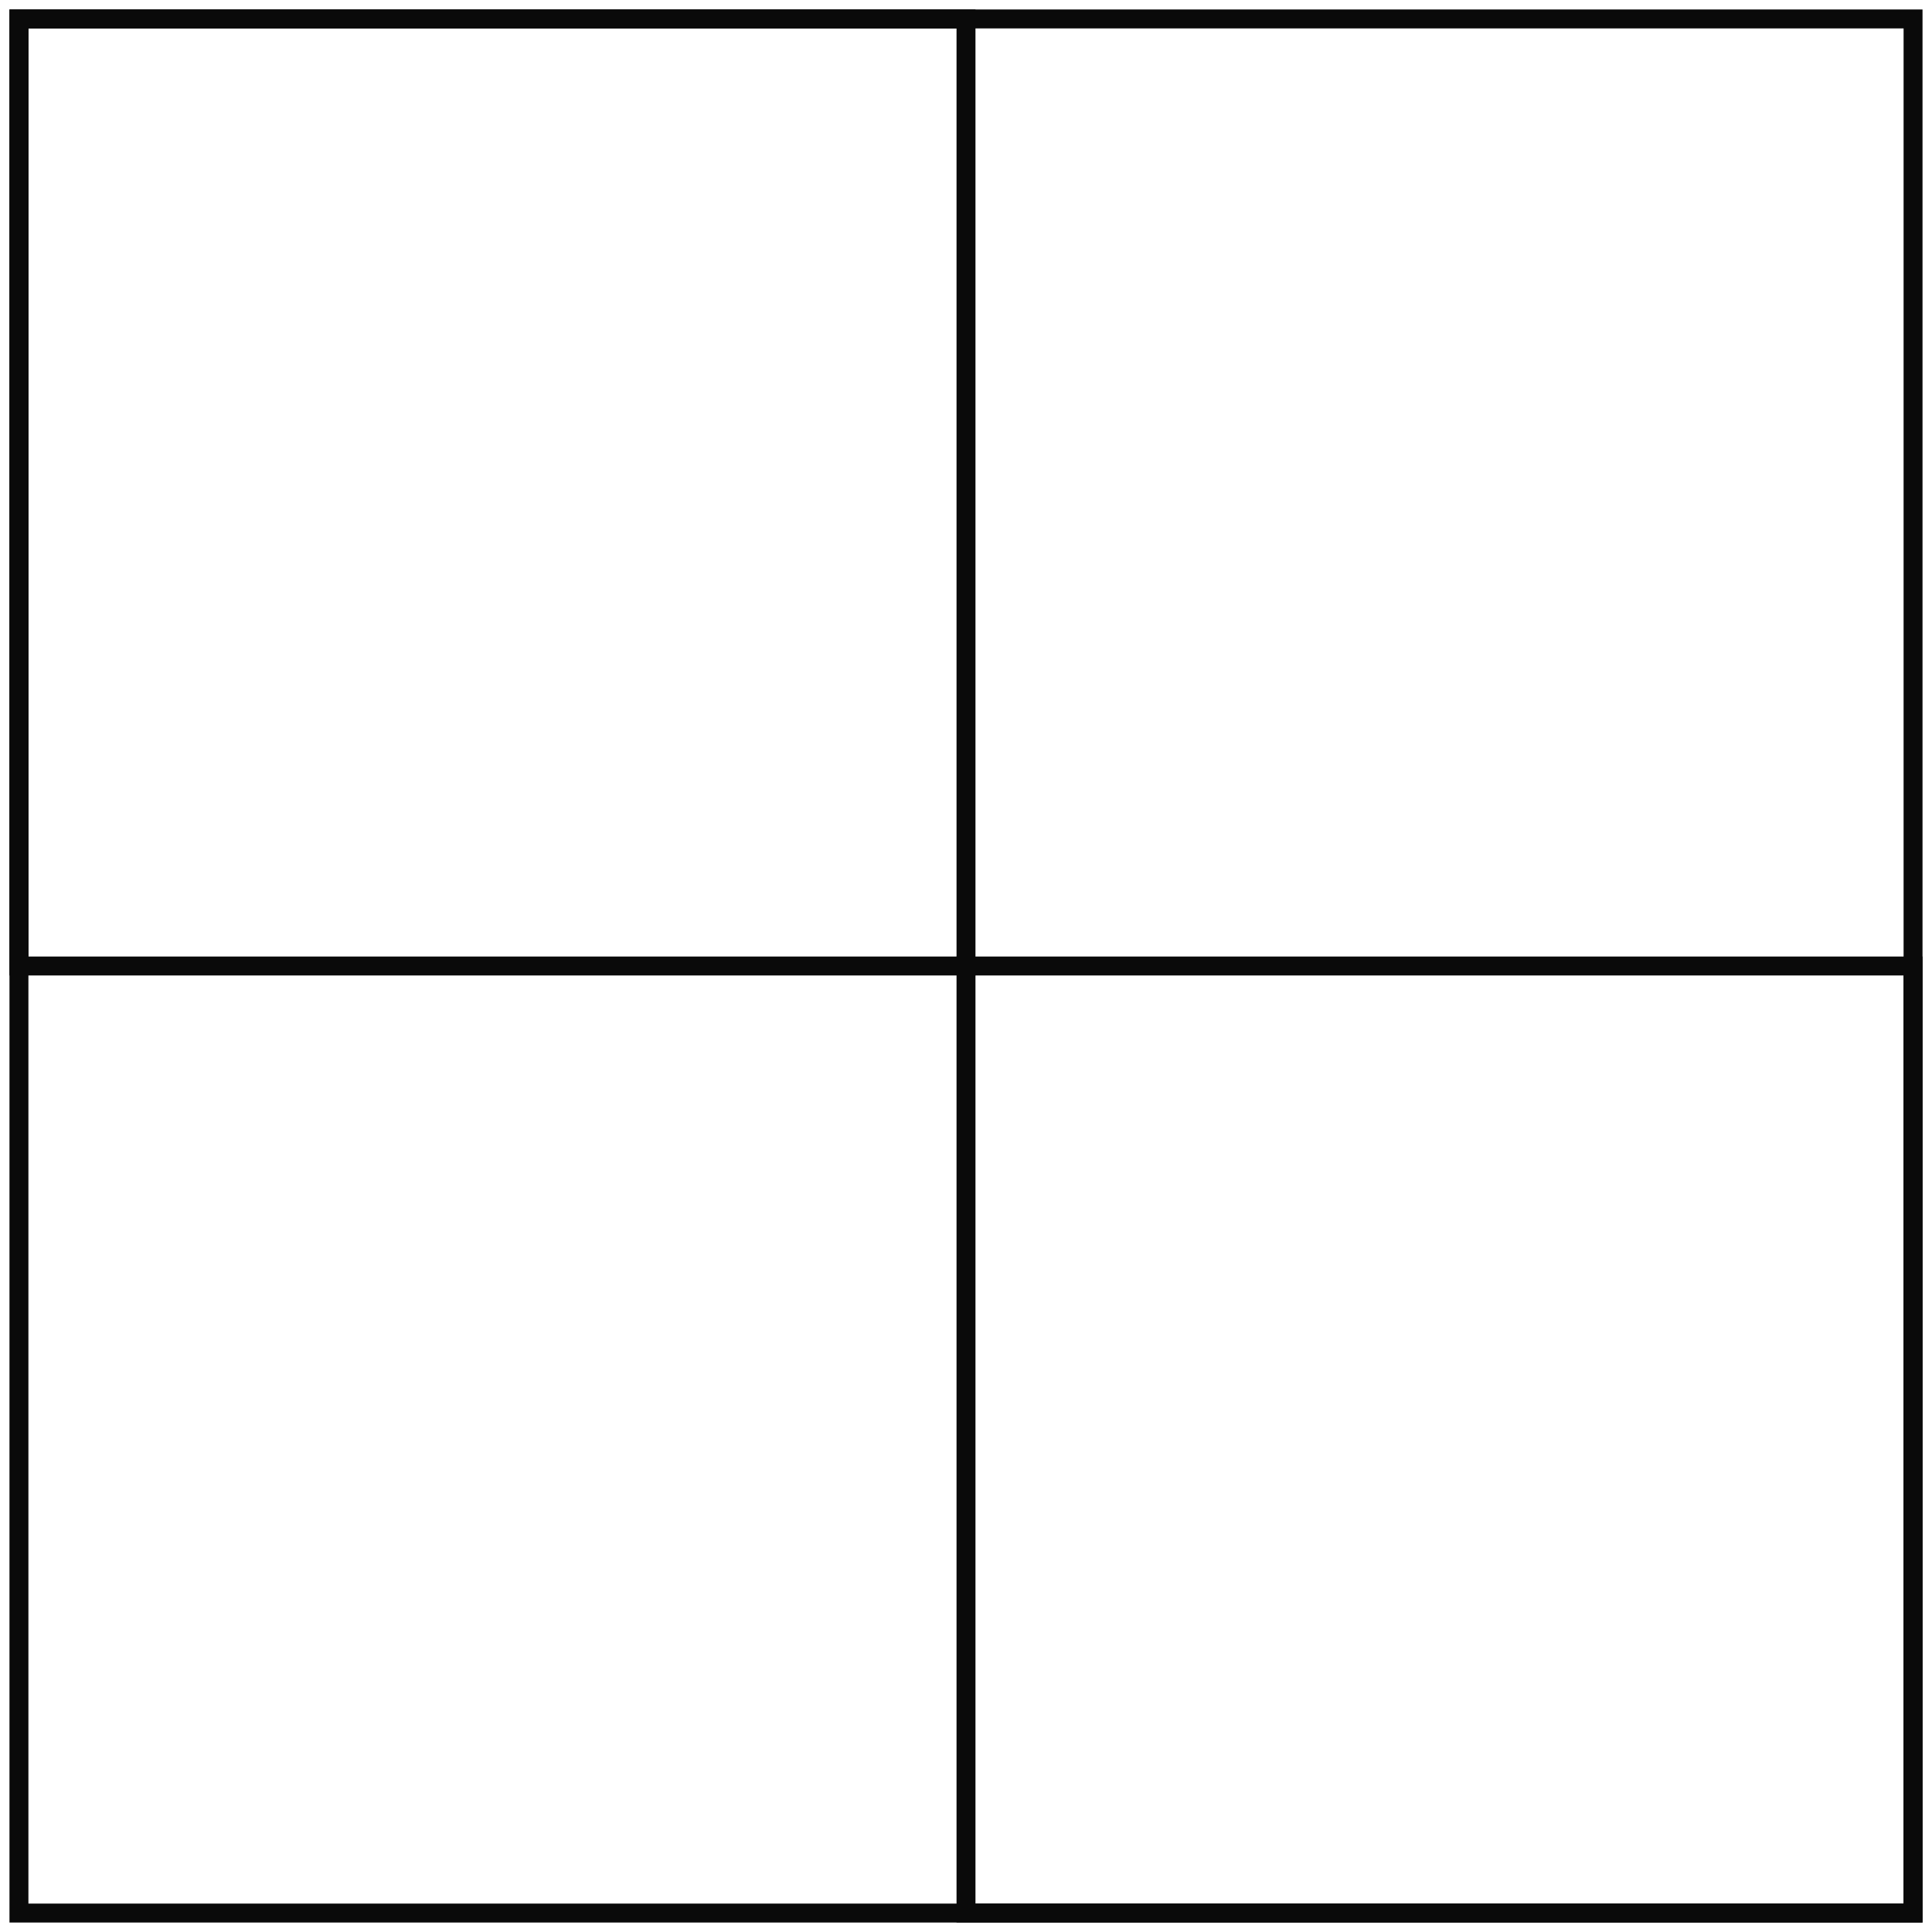
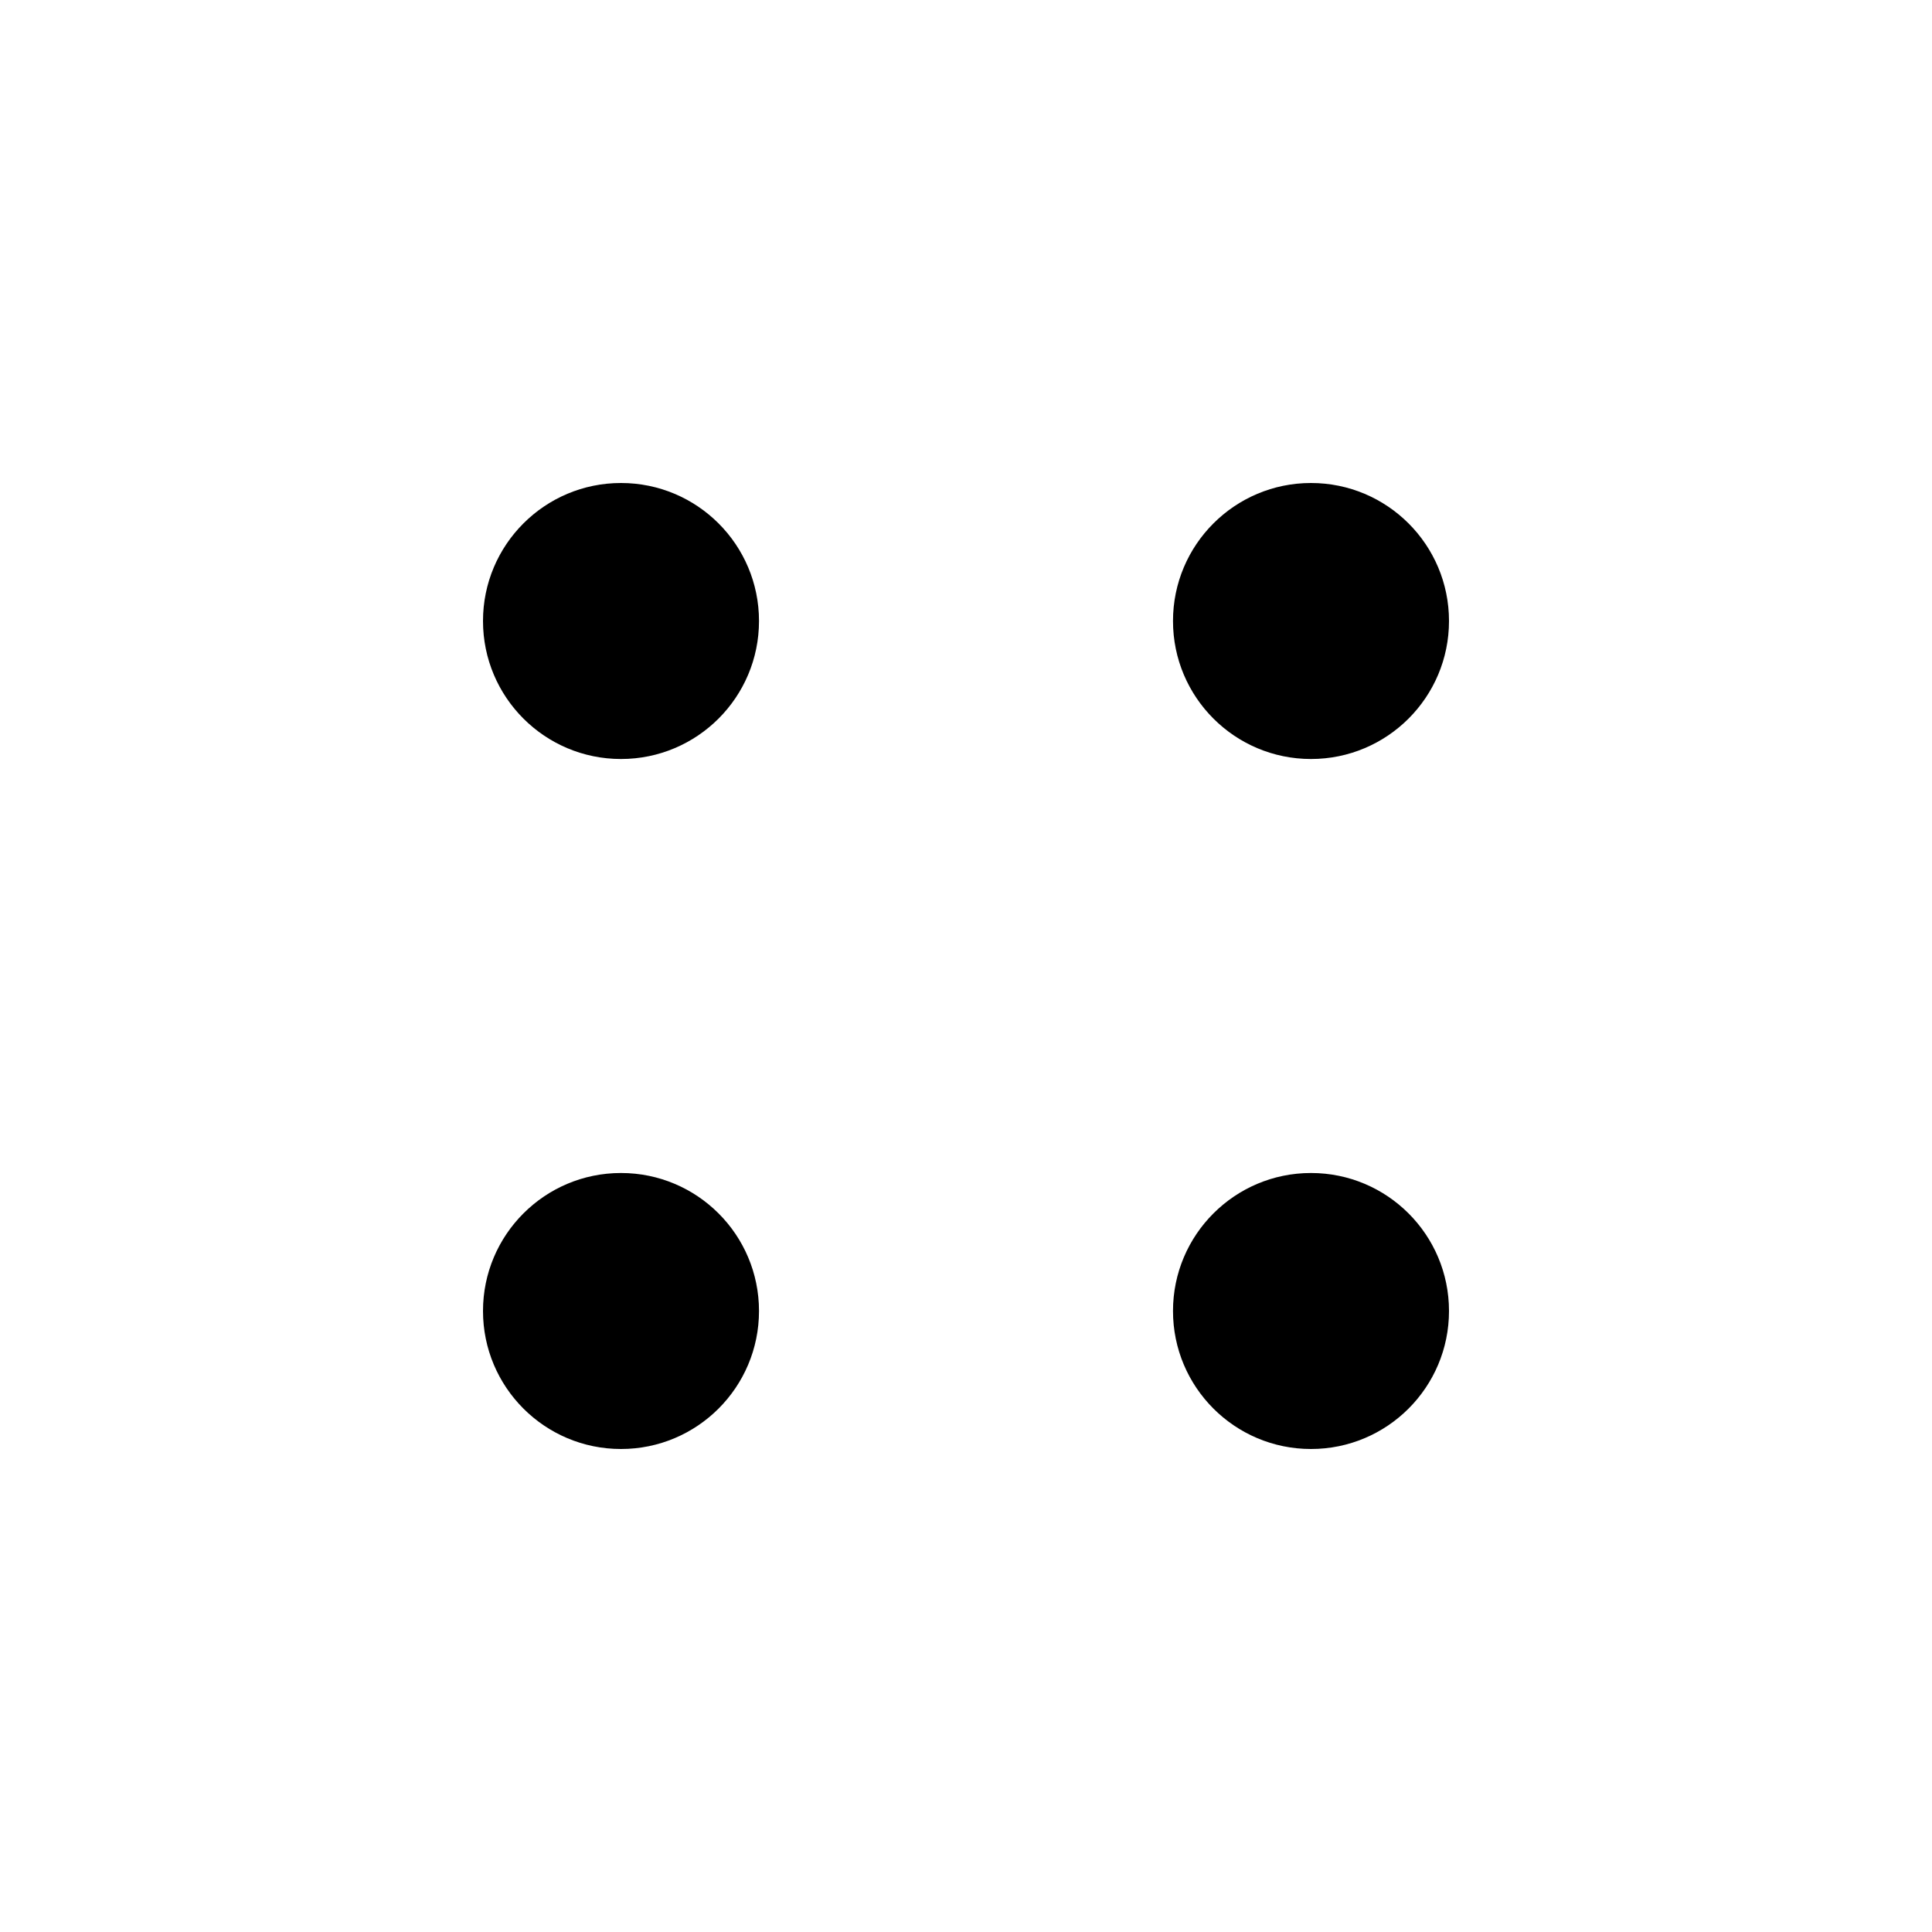
- <svg xmlns="http://www.w3.org/2000/svg" width="102" height="102" viewBox="0 0 102 102" fill="none">
-   <rect x="1" y="1" width="100" height="100" stroke="#0A0A0A" />
-   <rect x="51" y="51" width="50" height="50" stroke="#0A0A0A" />
-   <rect x="1" y="1" width="50" height="50" stroke="#0A0A0A" />
+ <svg xmlns="http://www.w3.org/2000/svg" width="448" height="448" viewBox="0 0 448 448" fill="none">
+   <path d="M176 144C176 161.673 161.673 176 144 176C126.327 176 112 161.673 112 144C112 126.327 126.327 112 144 112C161.673 112 176 126.327 176 144Z" fill="black" />
+   <path d="M176 304C176 321.673 161.673 336 144 336C126.327 336 112 321.673 112 304C112 286.327 126.327 272 144 272C161.673 272 176 286.327 176 304Z" fill="black" />
+   <path d="M336 144C336 161.673 321.673 176 304 176C286.327 176 272 161.673 272 144C272 126.327 286.327 112 304 112C321.673 112 336 126.327 336 144Z" fill="black" />
+   <path d="M336 304C336 321.673 321.673 336 304 336C286.327 336 272 321.673 272 304C272 286.327 286.327 272 304 272C321.673 272 336 286.327 336 304Z" fill="black" />
</svg>
